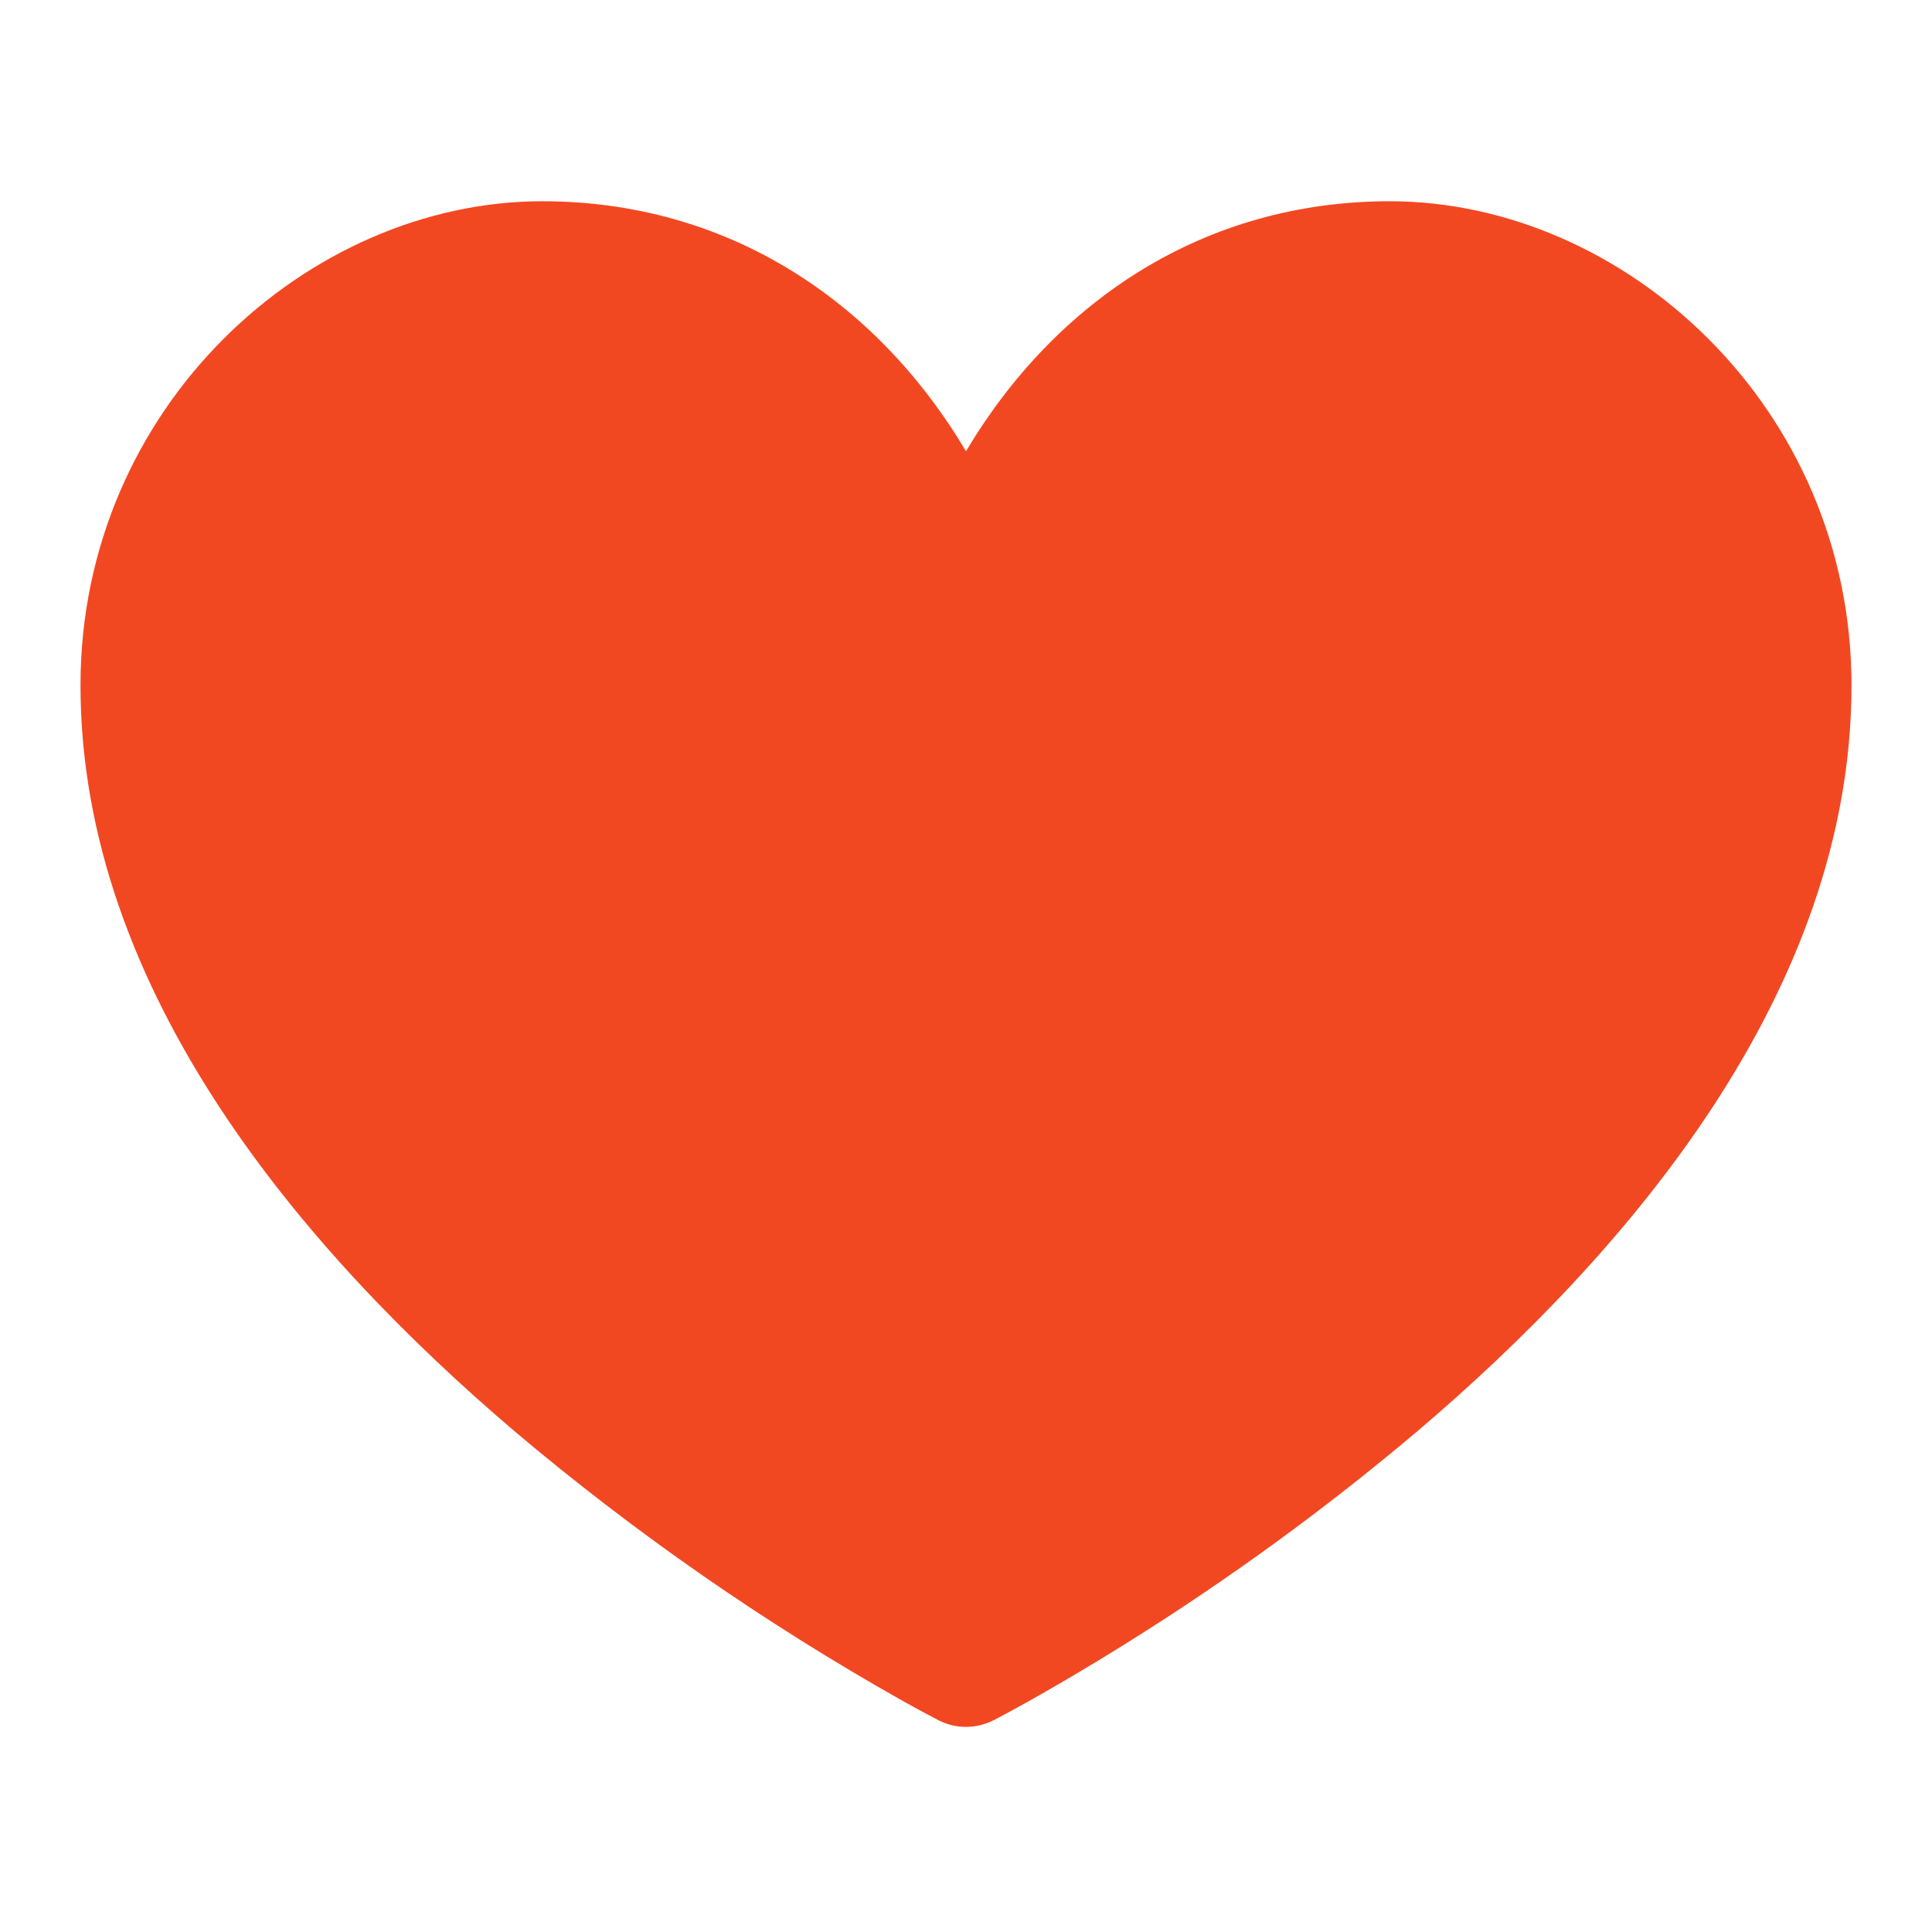
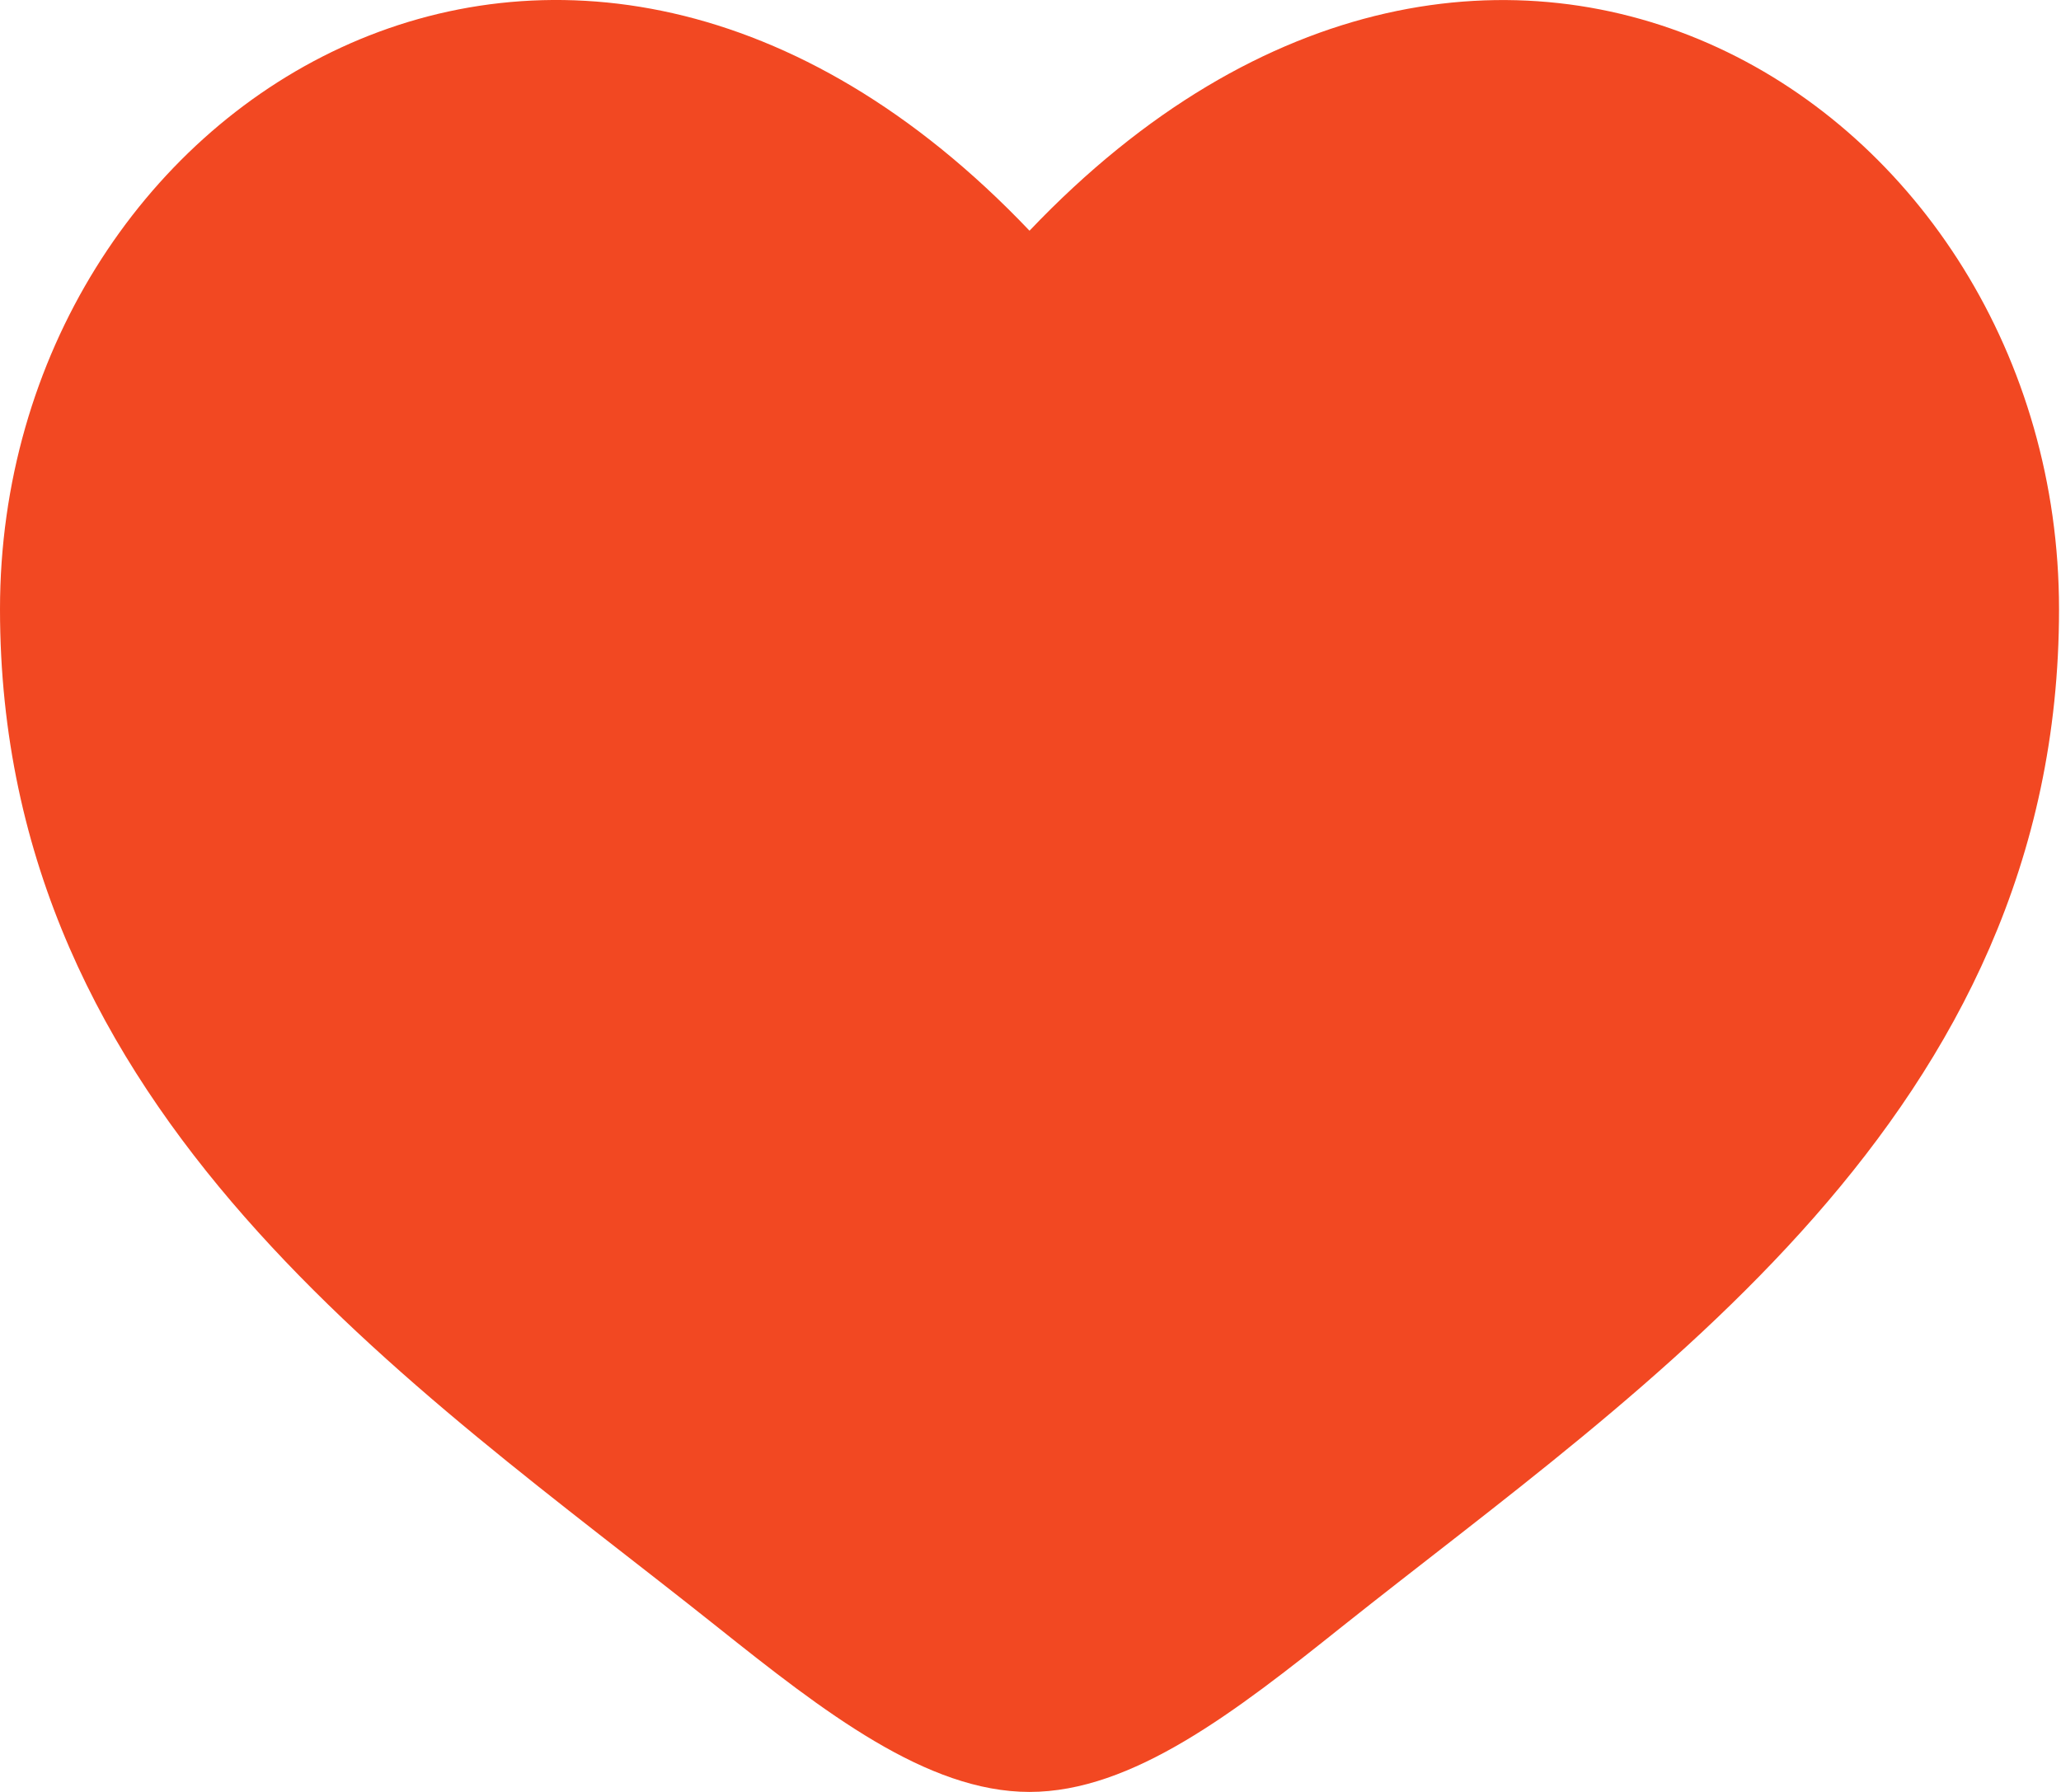
- <svg xmlns="http://www.w3.org/2000/svg" stroke="#f24822" fill="#f24822" stroke-width="0" viewBox="0 0 24 24" height="200px" width="200px">
-   <path d="M14 20.408c-.492.308-.903.546-1.192.709-.153.086-.308.17-.463.252h-.002a.75.75 0 0 1-.686 0 16.709 16.709 0 0 1-.465-.252 31.147 31.147 0 0 1-4.803-3.34C3.8 15.572 1 12.331 1 8.513 1 5.052 3.829 2.5 6.736 2.5 9.03 2.5 10.881 3.726 12 5.605 13.12 3.726 14.97 2.5 17.264 2.5 20.17 2.5 23 5.052 23 8.514c0 3.818-2.801 7.06-5.389 9.262A31.146 31.146 0 0 1 14 20.408Z" />
+ <svg xmlns="http://www.w3.org/2000/svg" width="23" height="20" viewBox="0 0 23 20" fill="none">
+   <path d="M0 6.799C0 12.448 4.619 15.459 7.999 18.154C9.191 19.104 10.34 20 11.489 20C12.638 20 13.787 19.105 14.979 18.153C18.36 15.46 22.978 12.448 22.978 6.8C22.978 1.152 16.659 -2.858 11.489 2.575C6.319 -2.858 0 1.149 0 6.799Z" fill="#F24822" />
</svg>
